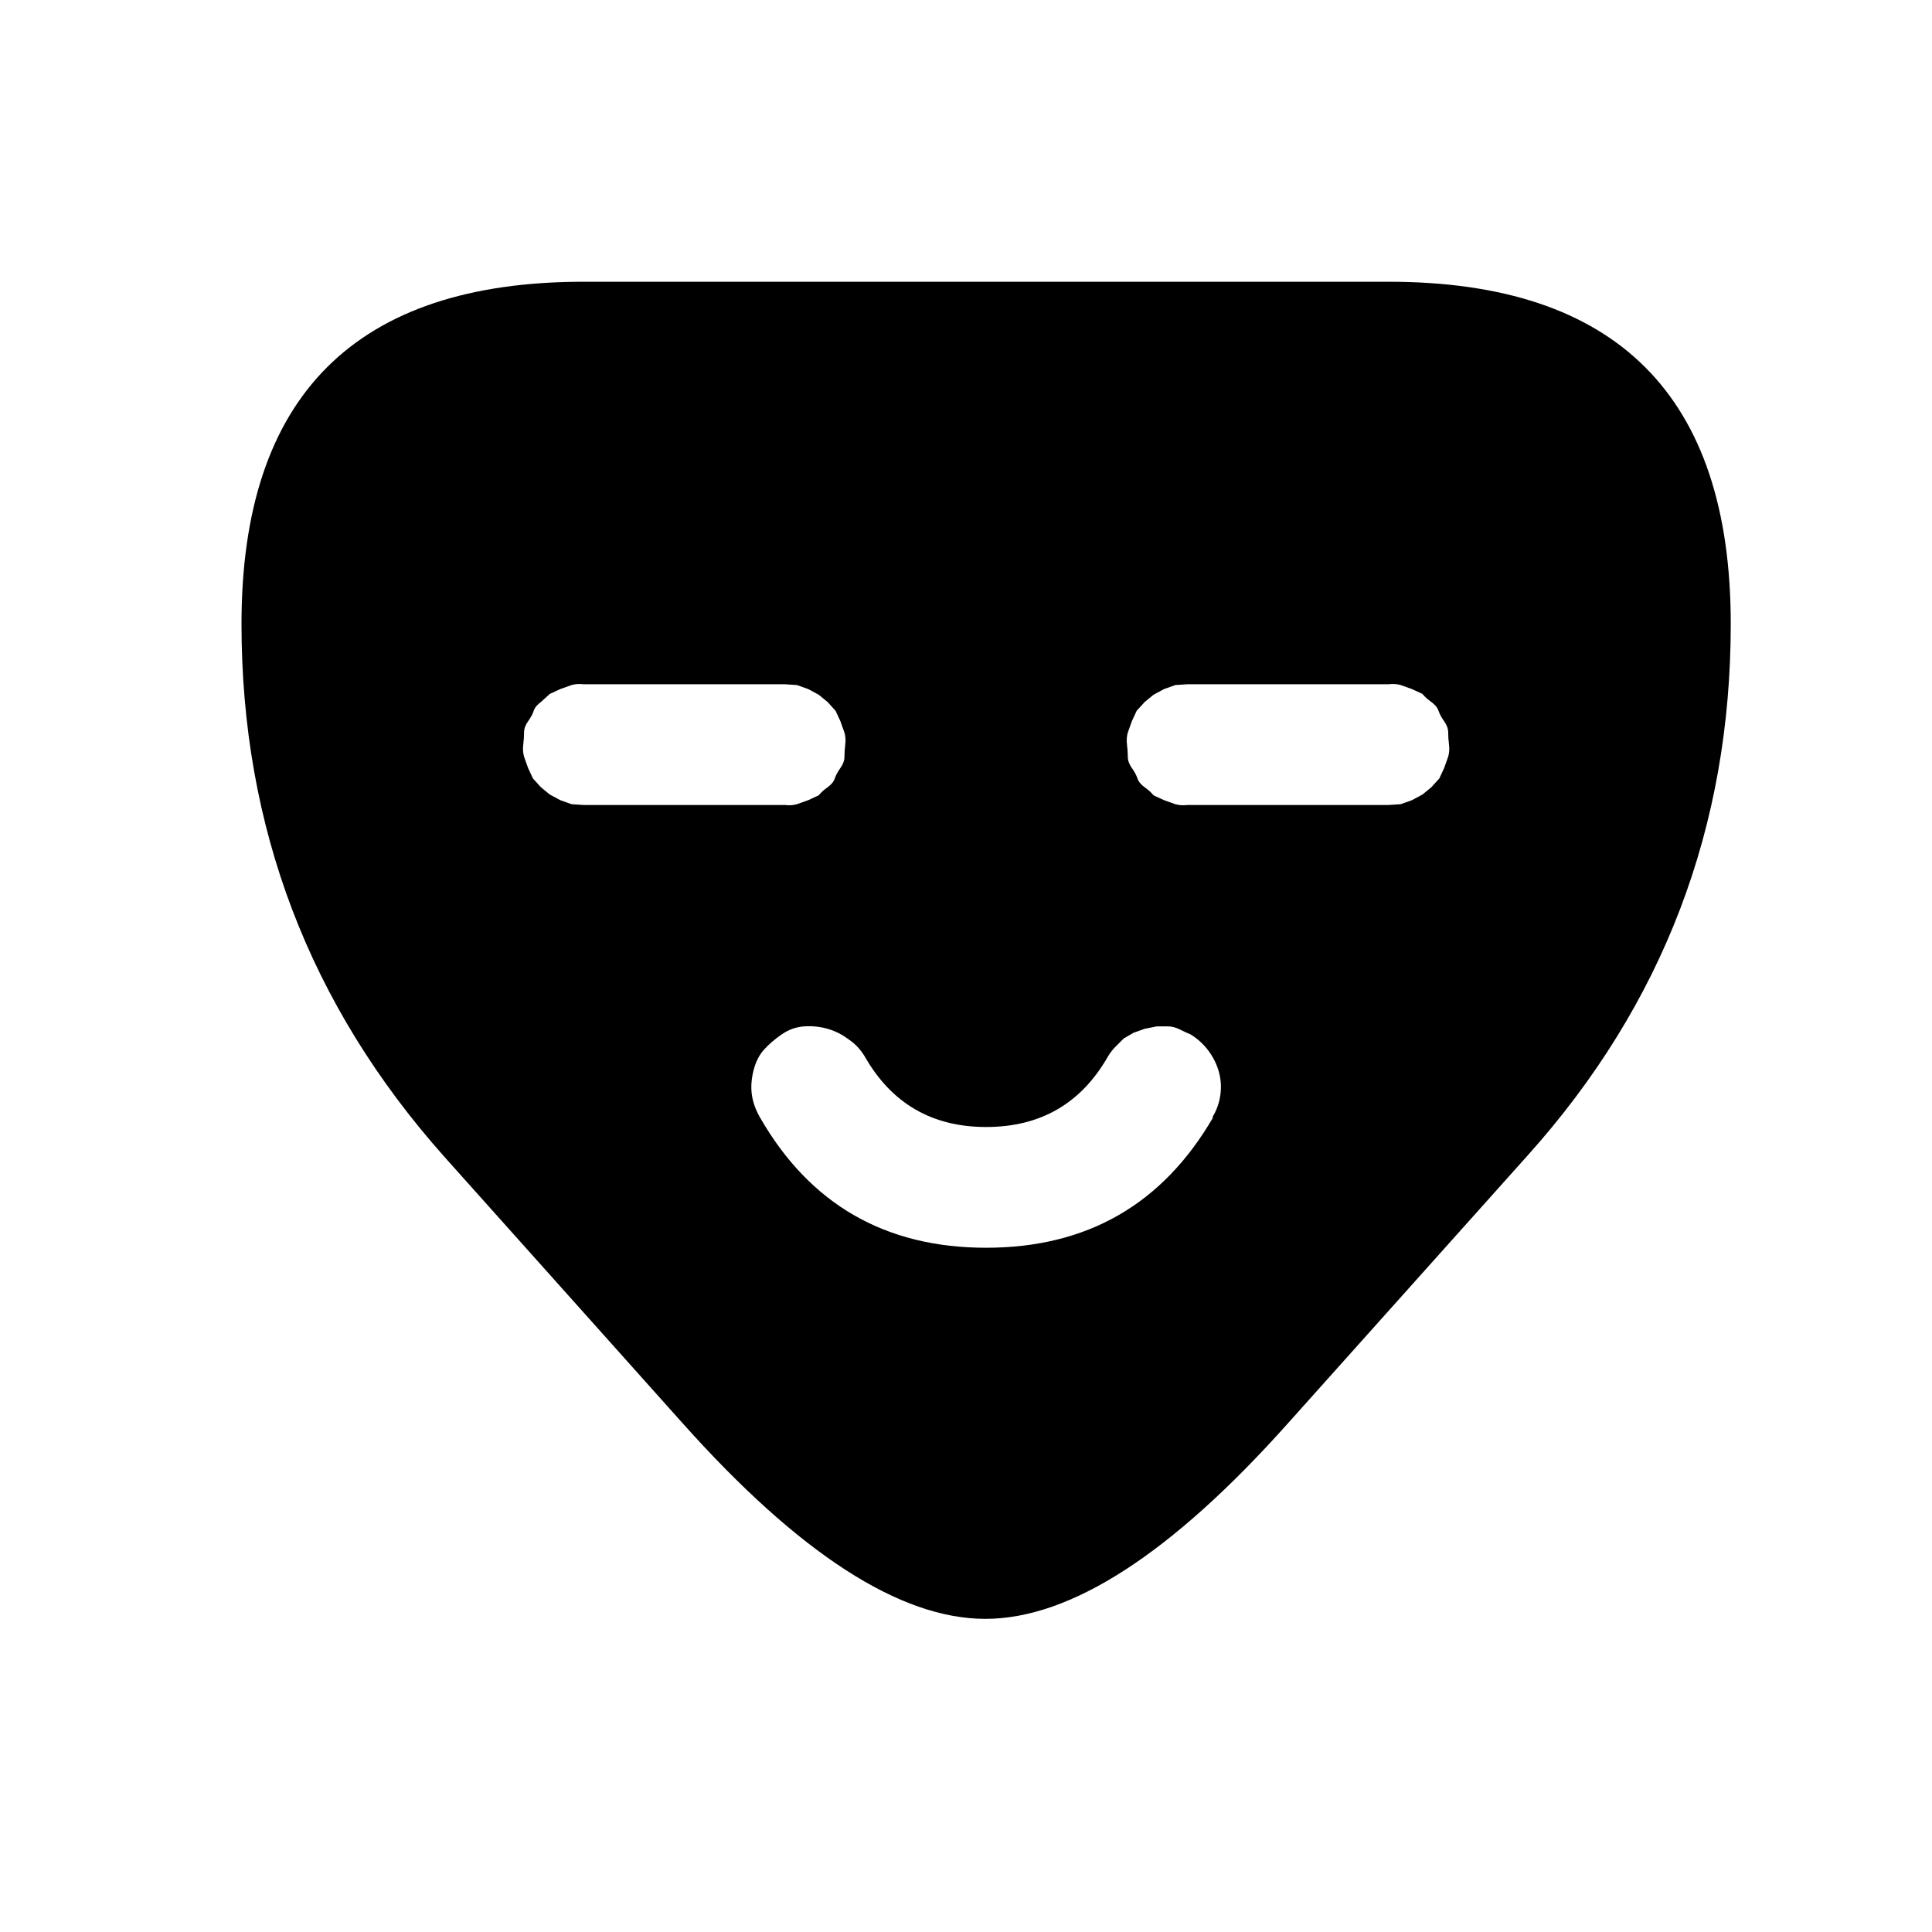
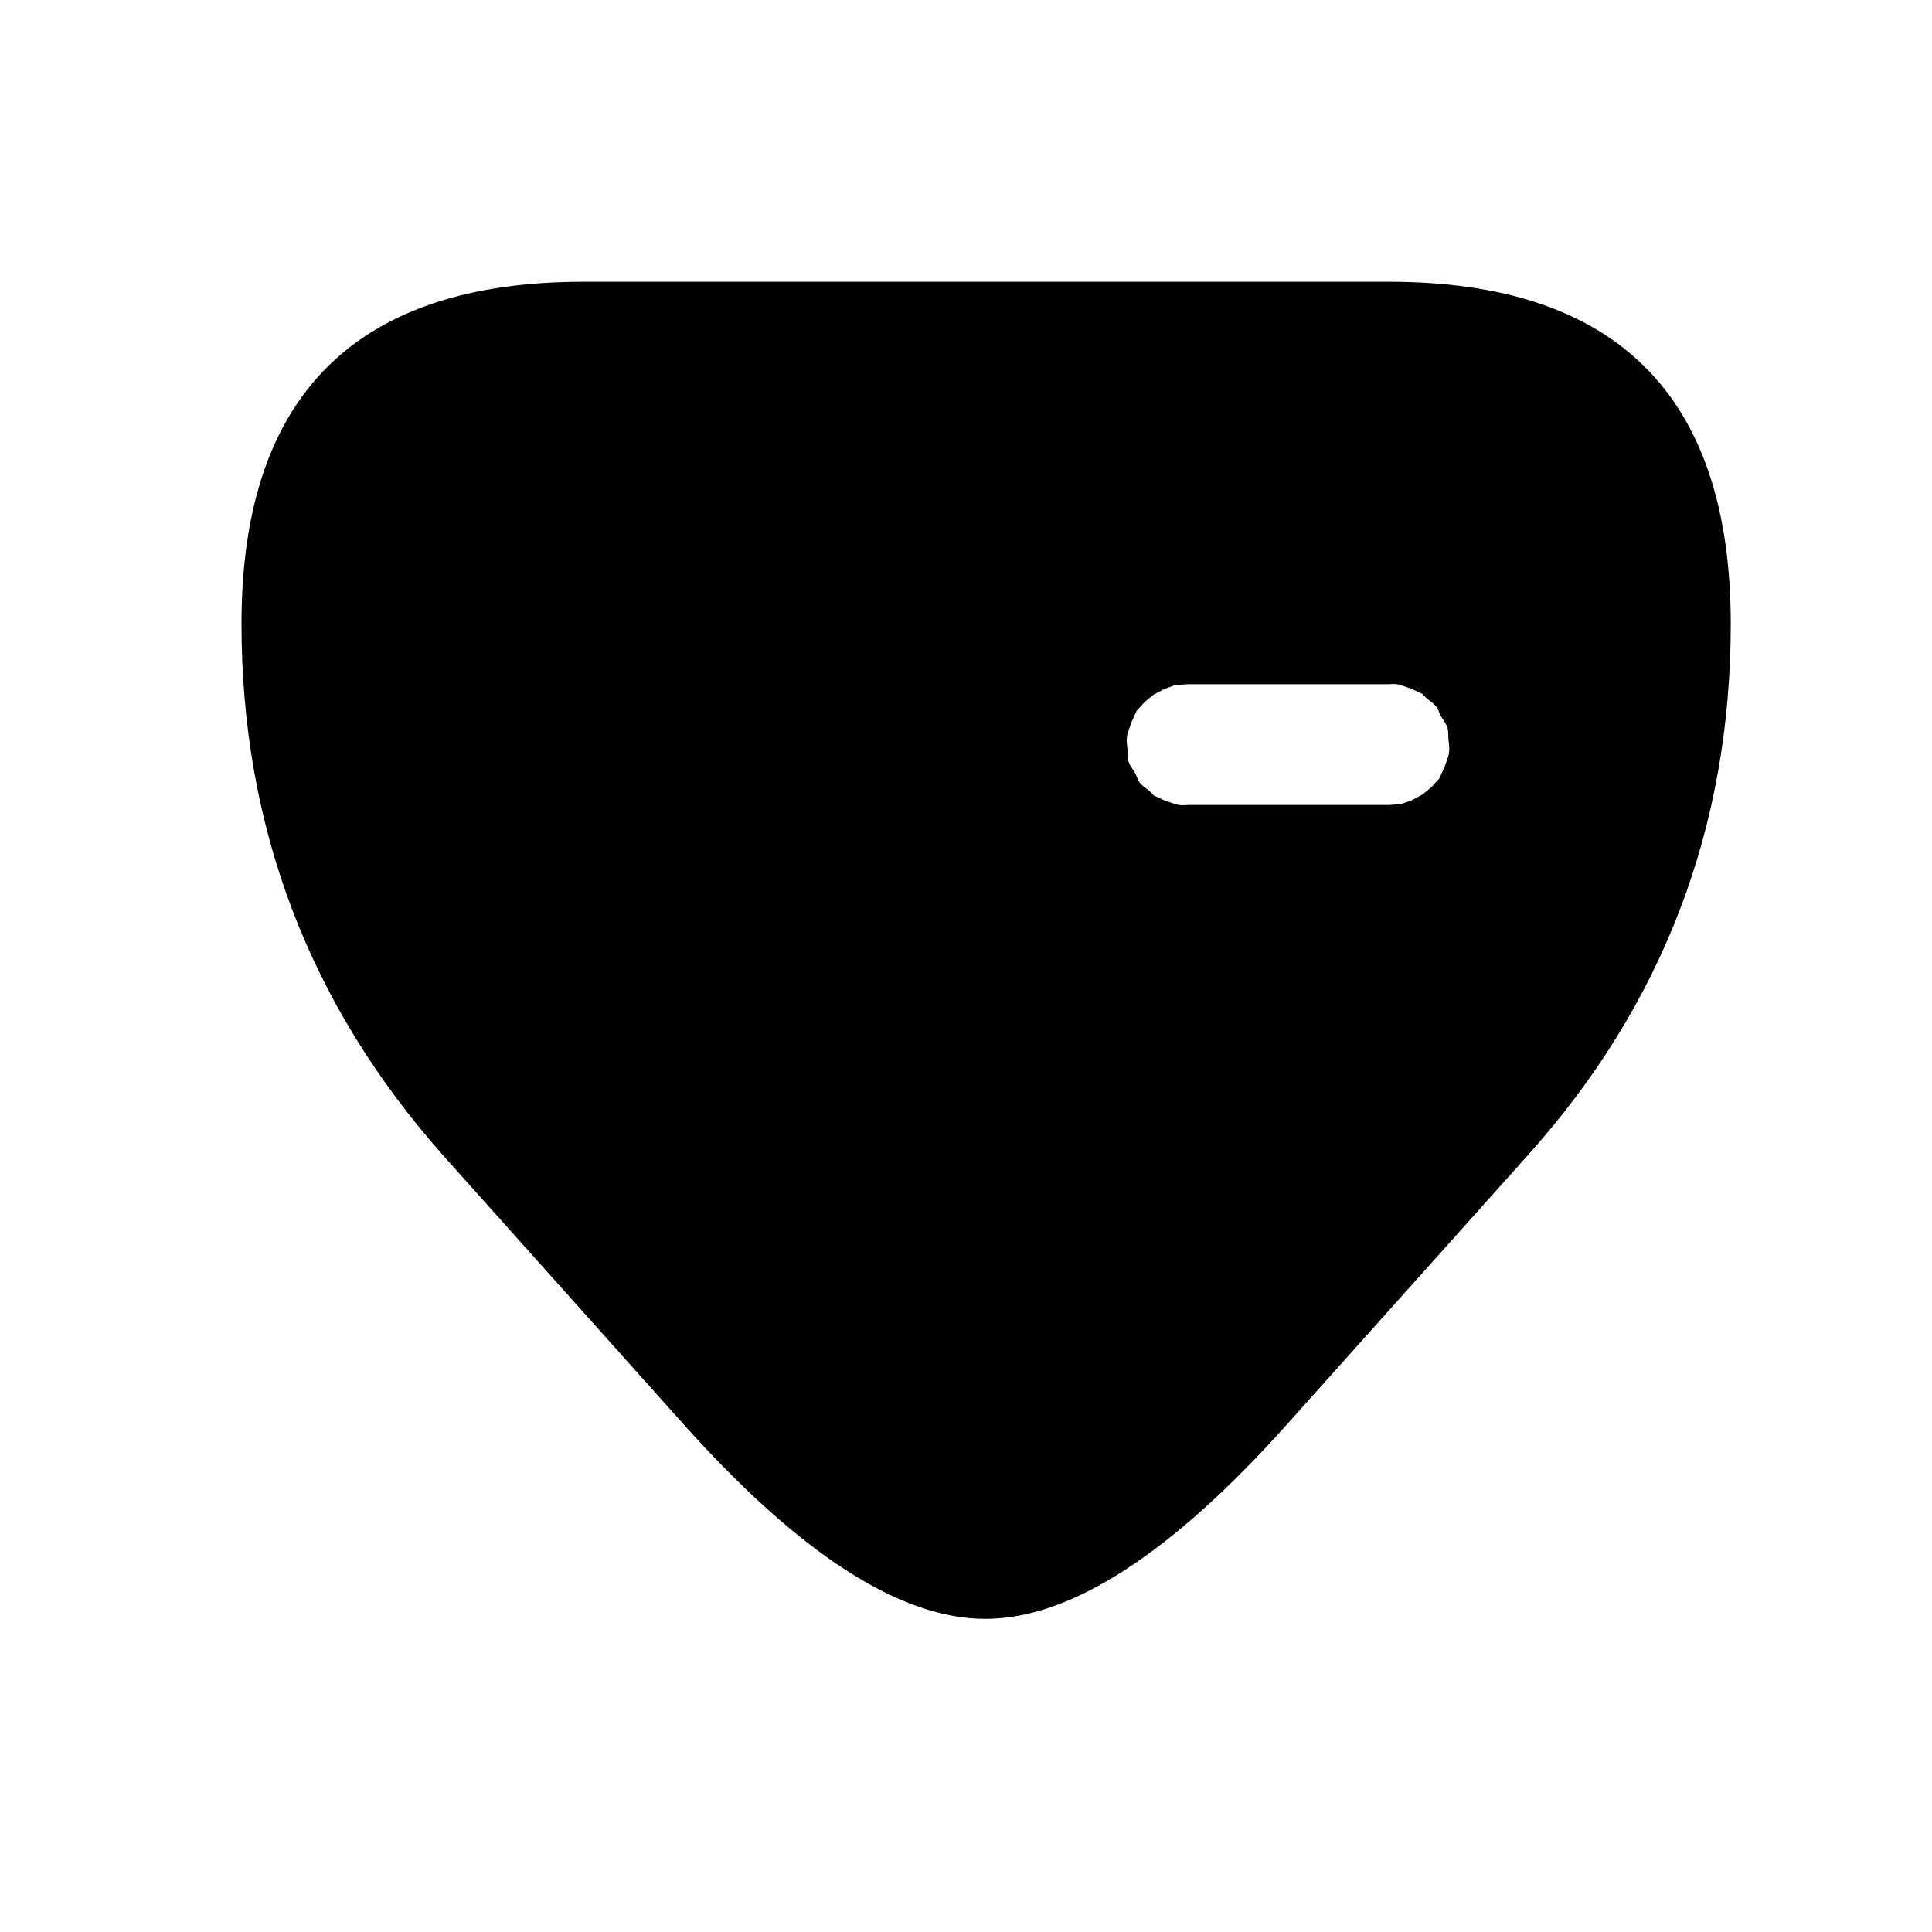
<svg xmlns="http://www.w3.org/2000/svg" width="24" height="24" viewBox="0 0 24 24" fill="currentColor">
-   <path fill-rule="evenodd" d="M7.25 3.5h10q4.25 0 4.25 4.25 0 3.79-2.52 6.6L16 17.68q-2.17 2.43-3.76 2.43t-3.76-2.43l-2.96-3.31Q3 11.54 3 7.75 3 3.5 7.25 3.5m0 5h2.5l.15.01.14.05.13.07.11.09.1.11.06.13.05.14q.02.07.01.15t-.01.15-.05.14-.07.13-.09.11-.11.1l-.13.06-.14.05q-.07.02-.15.01h-2.5l-.15-.01-.14-.05-.13-.07-.11-.09-.1-.11-.06-.13-.05-.14q-.02-.07-.01-.15t.01-.15.05-.14.07-.13.09-.11l.11-.1.13-.06.14-.05q.07-.02.15-.01m10 0h-2.5l-.15.01-.14.05-.13.07-.11.09-.1.11-.06.13-.05.14q-.02.07-.01.15t.01.15.05.14.07.13.09.11.11.1l.13.06.14.05q.07.02.15.01h2.5l.15-.01.14-.05.13-.07.11-.09.1-.11.06-.13.05-.14q.02-.07.01-.15t-.01-.15-.05-.14-.07-.13-.09-.11-.11-.1l-.13-.06-.14-.05q-.07-.02-.15-.01m-2.18 5.38q-.94 1.62-2.82 1.62t-2.81-1.62q-.08-.14-.1-.28t.02-.3.13-.26.22-.19.28-.1.29.03.26.13q.12.08.2.21.5.88 1.51.88t1.51-.87q.04-.07.1-.13t.1-.1l.12-.07.14-.05.15-.03h.14q.07 0 .15.04t.13.06q.13.08.22.2t.13.26.02.29-.1.28" />
+   <path d="M7.25 3.5h10q4.25 0 4.25 4.25 0 3.79-2.52 6.6L16 17.68q-2.17 2.43-3.76 2.43t-3.76-2.43l-2.96-3.31Q3 11.54 3 7.75 3 3.5 7.25 3.5m0 5h2.5l.15.01.14.05.13.07.11.09.1.11.06.13.05.14q.02.07.01.15t-.01.15-.05.14-.07.13-.09.11-.11.1l-.13.06-.14.05q-.07.02-.15.01h-2.5l-.15-.01-.14-.05-.13-.07-.11-.09-.1-.11-.06-.13-.05-.14q-.02-.07-.01-.15t.01-.15.05-.14.07-.13.09-.11l.11-.1.13-.06.14-.05q.07-.02.15-.01m10 0h-2.5l-.15.01-.14.05-.13.07-.11.09-.1.11-.06.13-.05.14q-.02.07-.01.15t.01.15.05.14.07.13.09.11.11.1l.13.06.14.05q.07.02.15.01h2.5l.15-.01.14-.05.13-.07.11-.09.1-.11.06-.13.05-.14q.02-.07.01-.15t-.01-.15-.05-.14-.07-.13-.09-.11-.11-.1l-.13-.06-.14-.05q-.07-.02-.15-.01m-2.18 5.38q-.94 1.62-2.82 1.62t-2.81-1.62q-.08-.14-.1-.28t.02-.3.13-.26.22-.19.28-.1.29.03.26.13q.12.08.2.21.5.88 1.51.88t1.51-.87q.04-.07.1-.13t.1-.1l.12-.07.14-.05.15-.03h.14q.07 0 .15.04t.13.06q.13.08.22.2t.13.26.02.29-.1.28" />
</svg>
